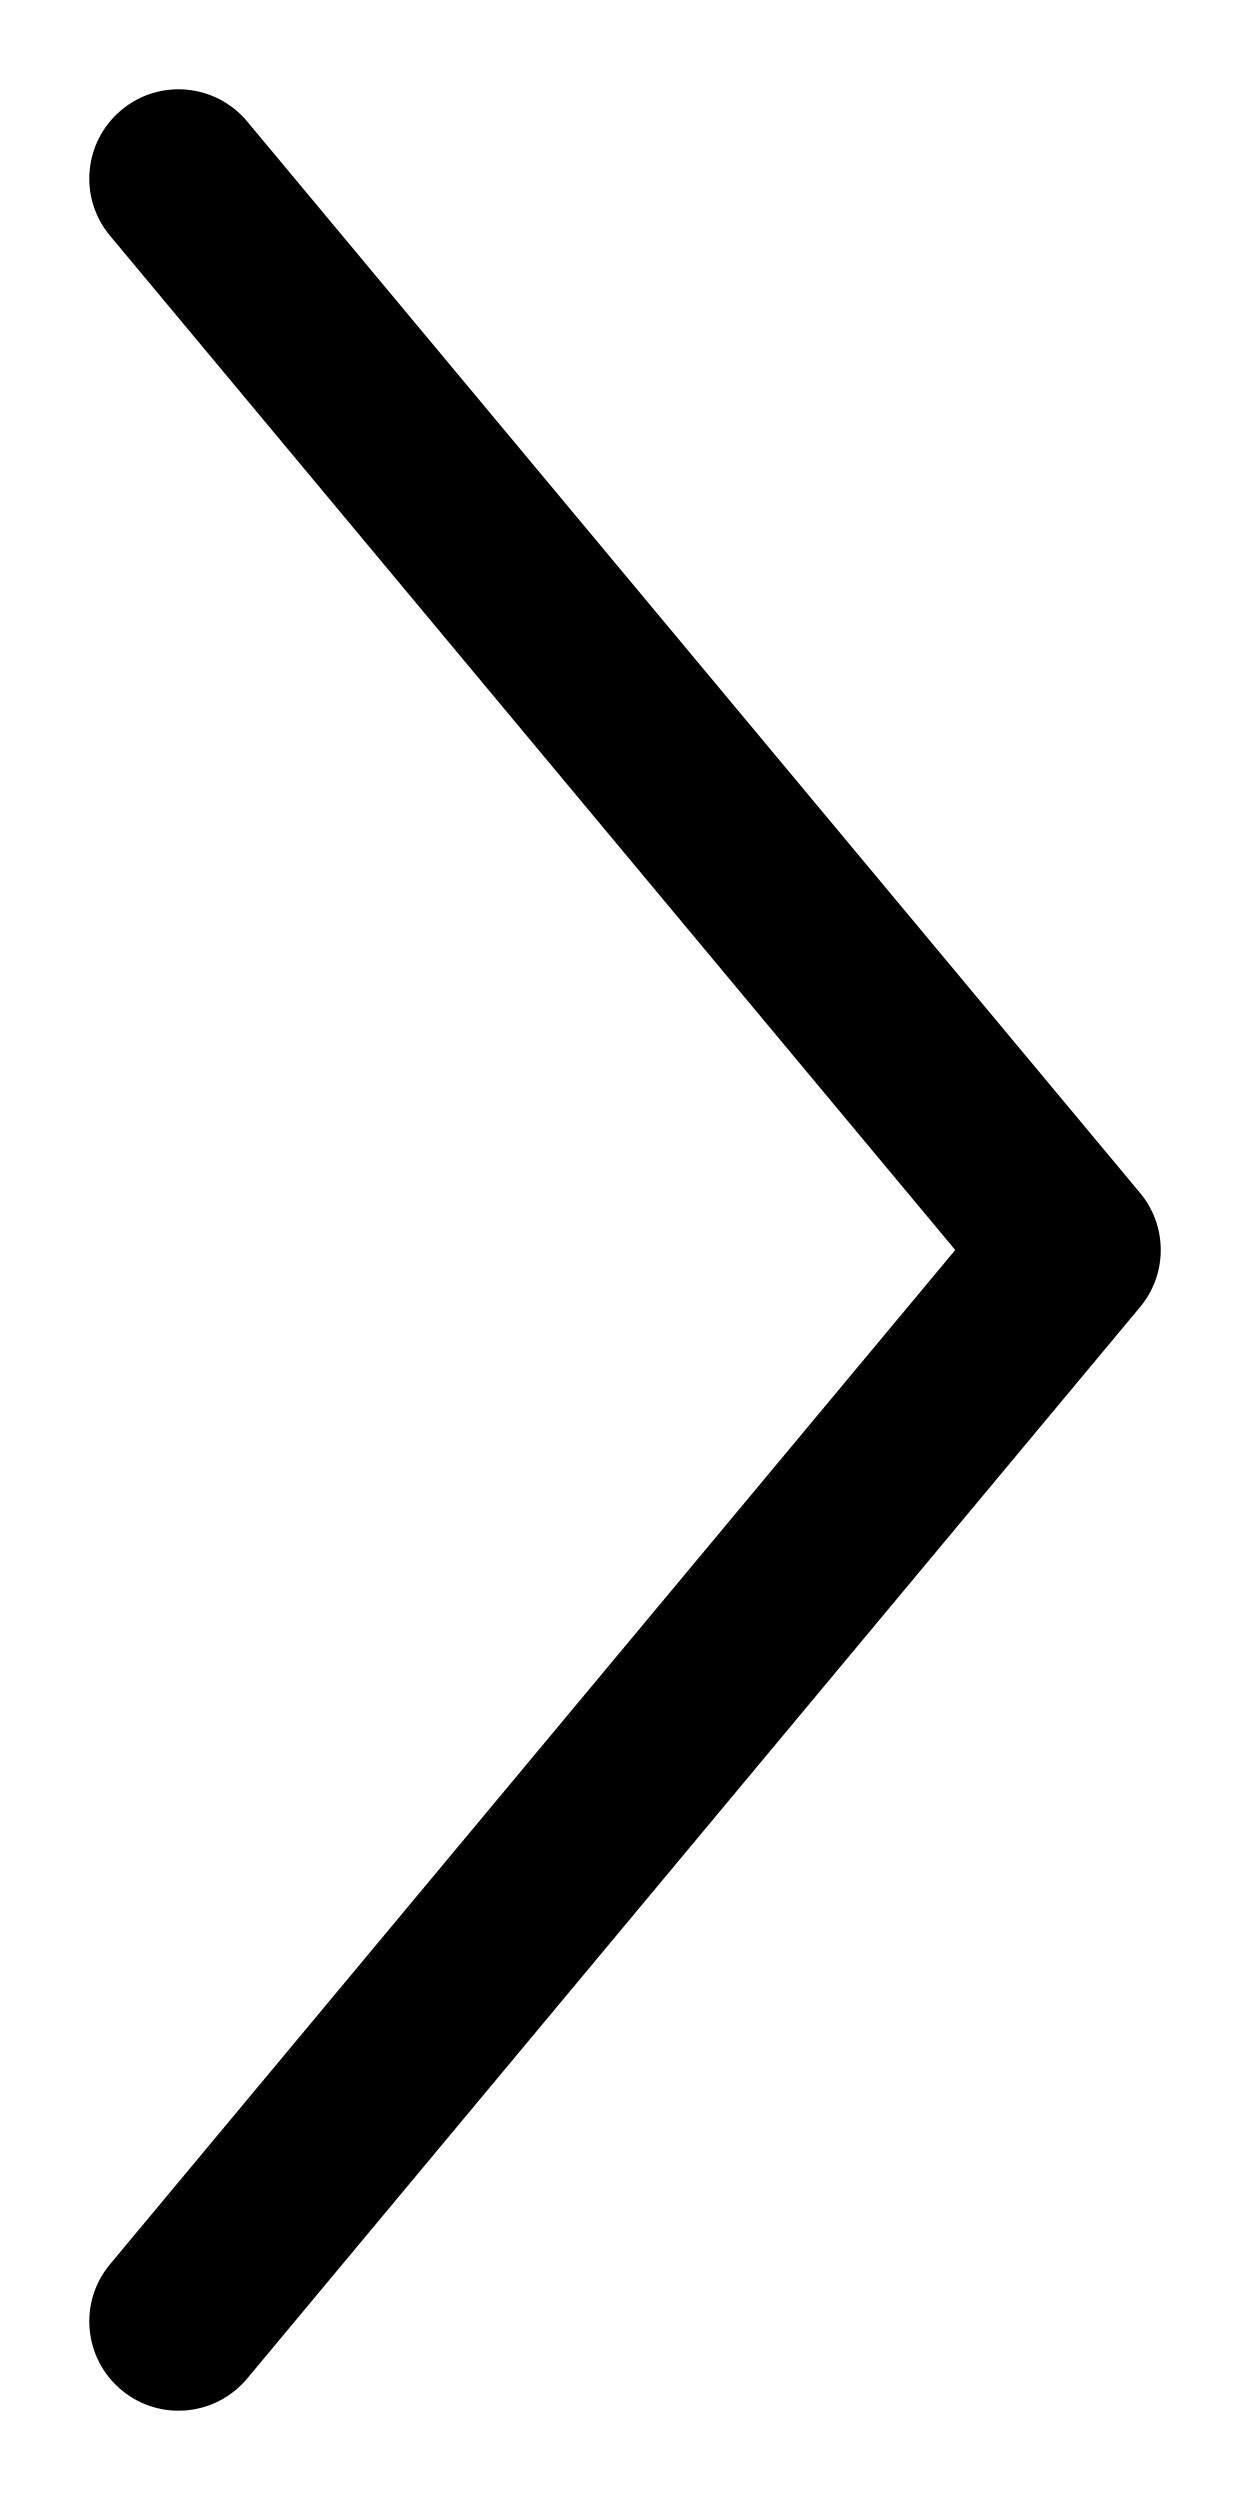
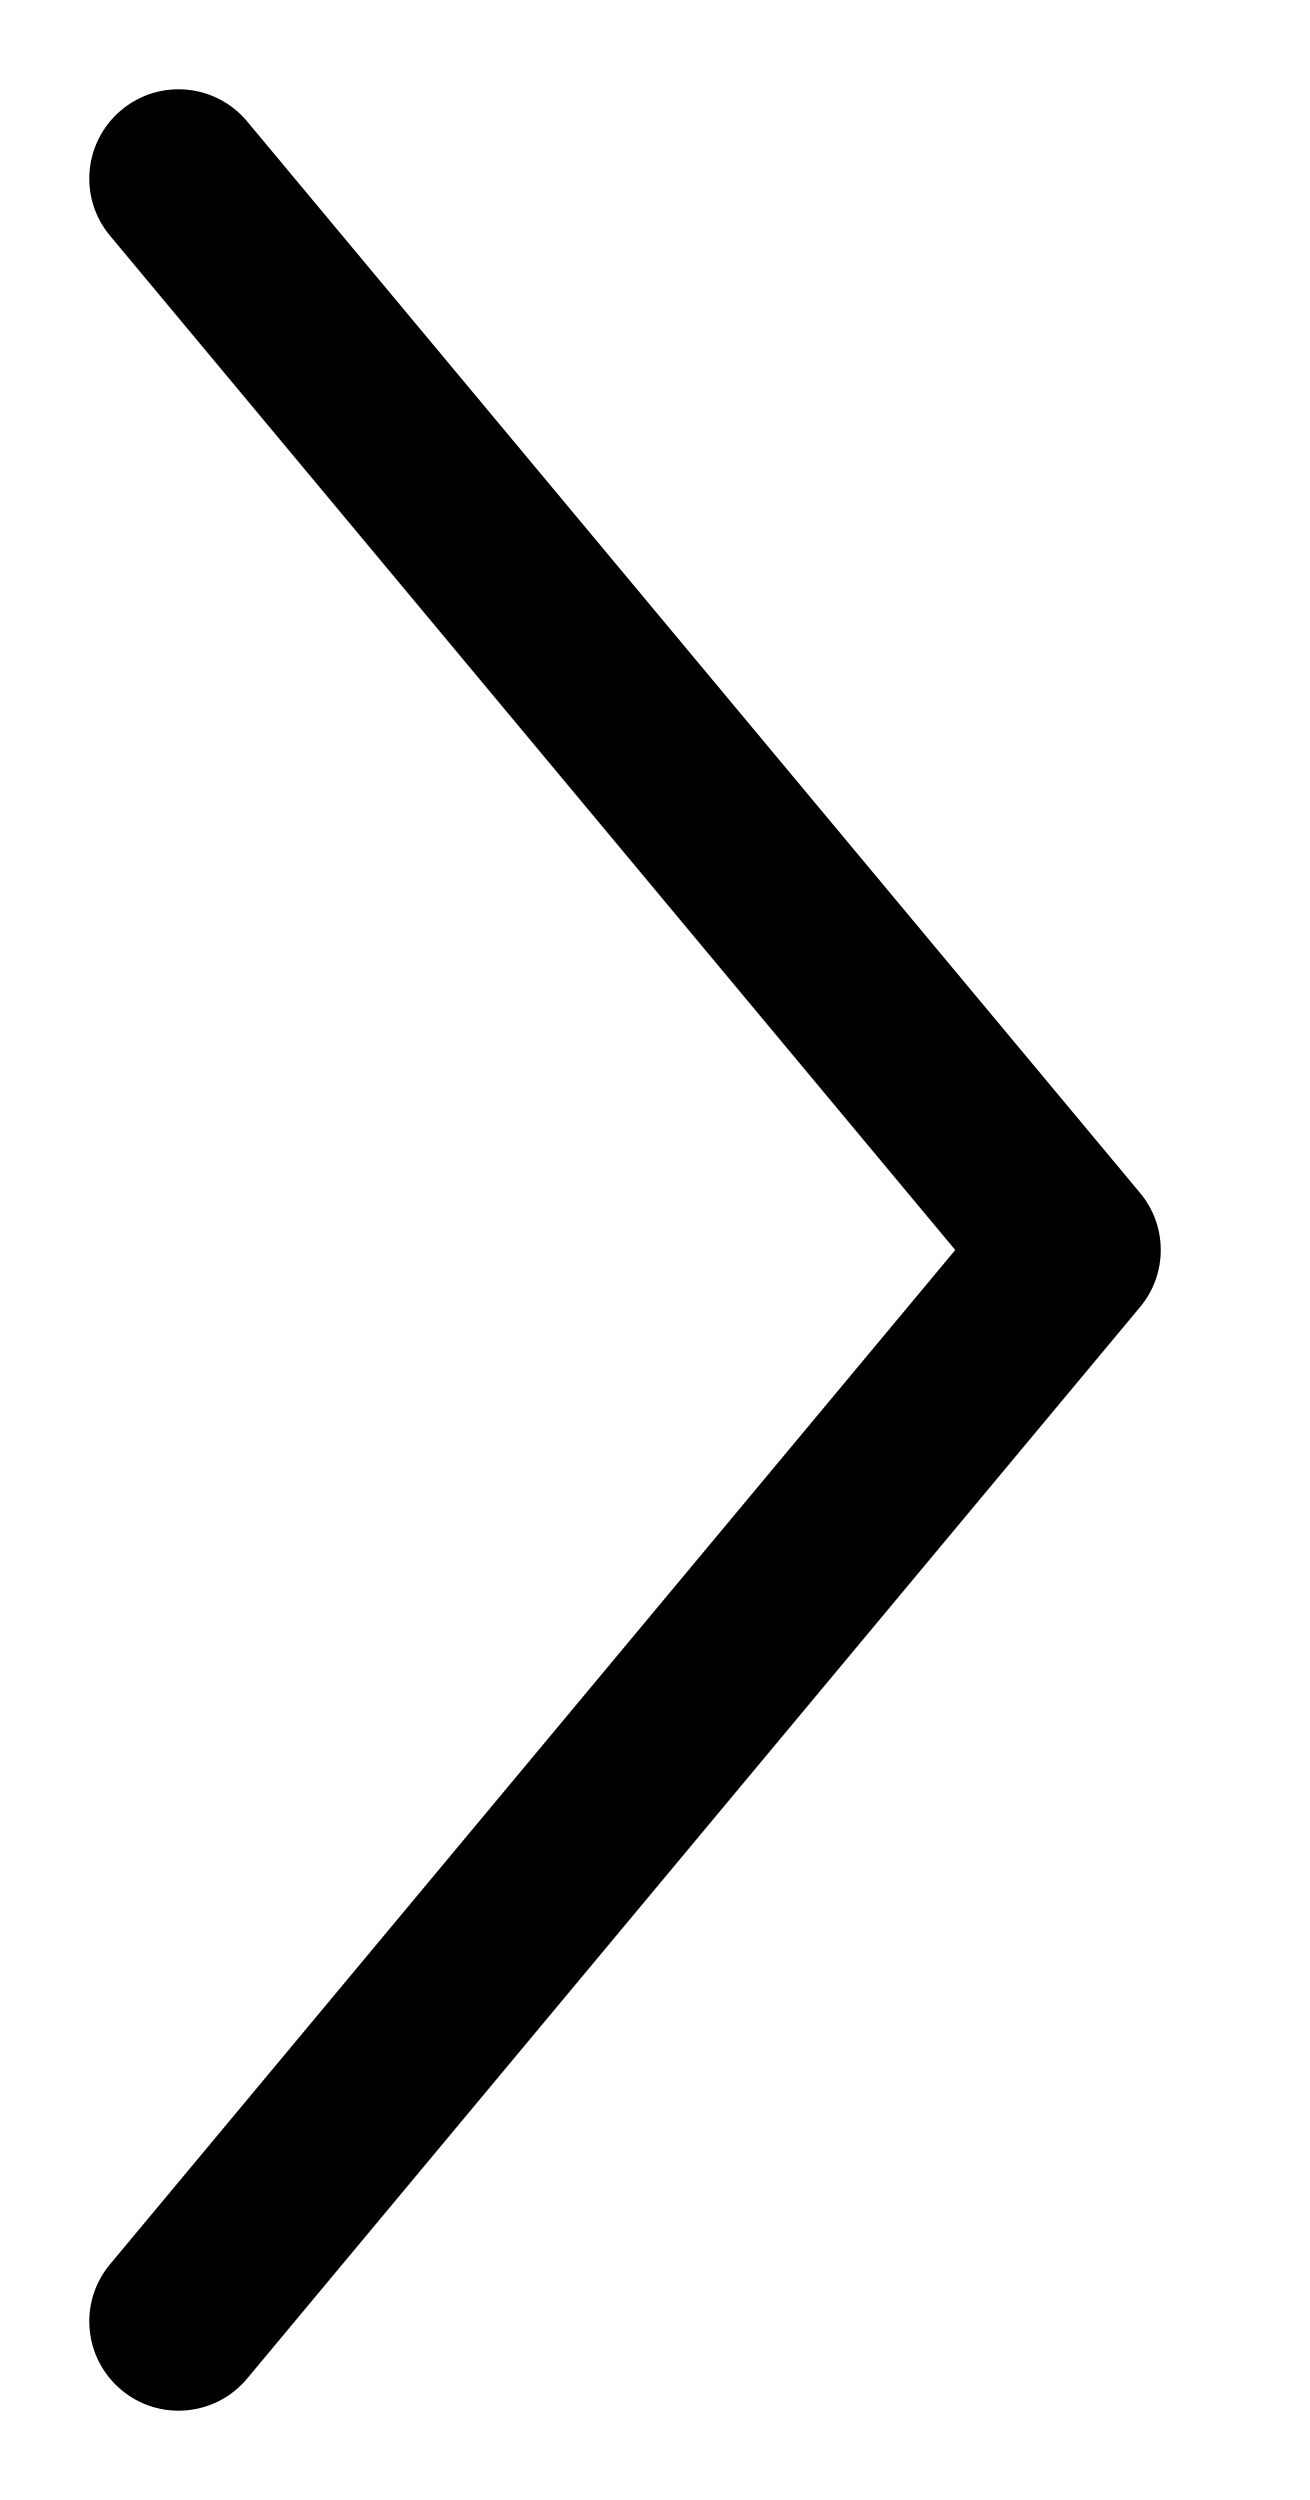
- <svg xmlns="http://www.w3.org/2000/svg" xmlns:xlink="http://www.w3.org/1999/xlink" width="7" height="14" viewBox="0 0 7 14" version="1.1">
-   <g id="Canvas" transform="translate(-3910 -815)">
+ <svg xmlns="http://www.w3.org/2000/svg" xmlns:xlink="http://www.w3.org/1999/xlink" width="11" height="21" viewBox="0 0 11 21" version="1.1">
+   <g id="Canvas" transform="matrix(1.5 0 0 1.5 -5865 -1222.5)">
    <g id="arrow-right">
      <use xlink:href="#path0_stroke" transform="matrix(-1 1.22465e-16 -1.22465e-16 -1 3916 828)" />
    </g>
  </g>
  <defs>
    <path id="path0_stroke" d="M 5.384 0.32C 5.561 0.108 5.532 -0.207 5.32 -0.384C 5.108 -0.561 4.793 -0.532 4.616 -0.32L 5.384 0.32ZM 0 6L -0.384 5.68C -0.539 5.865 -0.539 6.135 -0.384 6.32L 0 6ZM 4.616 12.32C 4.793 12.532 5.108 12.561 5.32 12.384C 5.532 12.207 5.561 11.892 5.384 11.68L 4.616 12.32ZM 4.616 -0.32L -0.384 5.68L 0.384 6.32L 5.384 0.32L 4.616 -0.32ZM -0.384 6.32L 4.616 12.32L 5.384 11.68L 0.384 5.68L -0.384 6.32Z" />
  </defs>
</svg>
